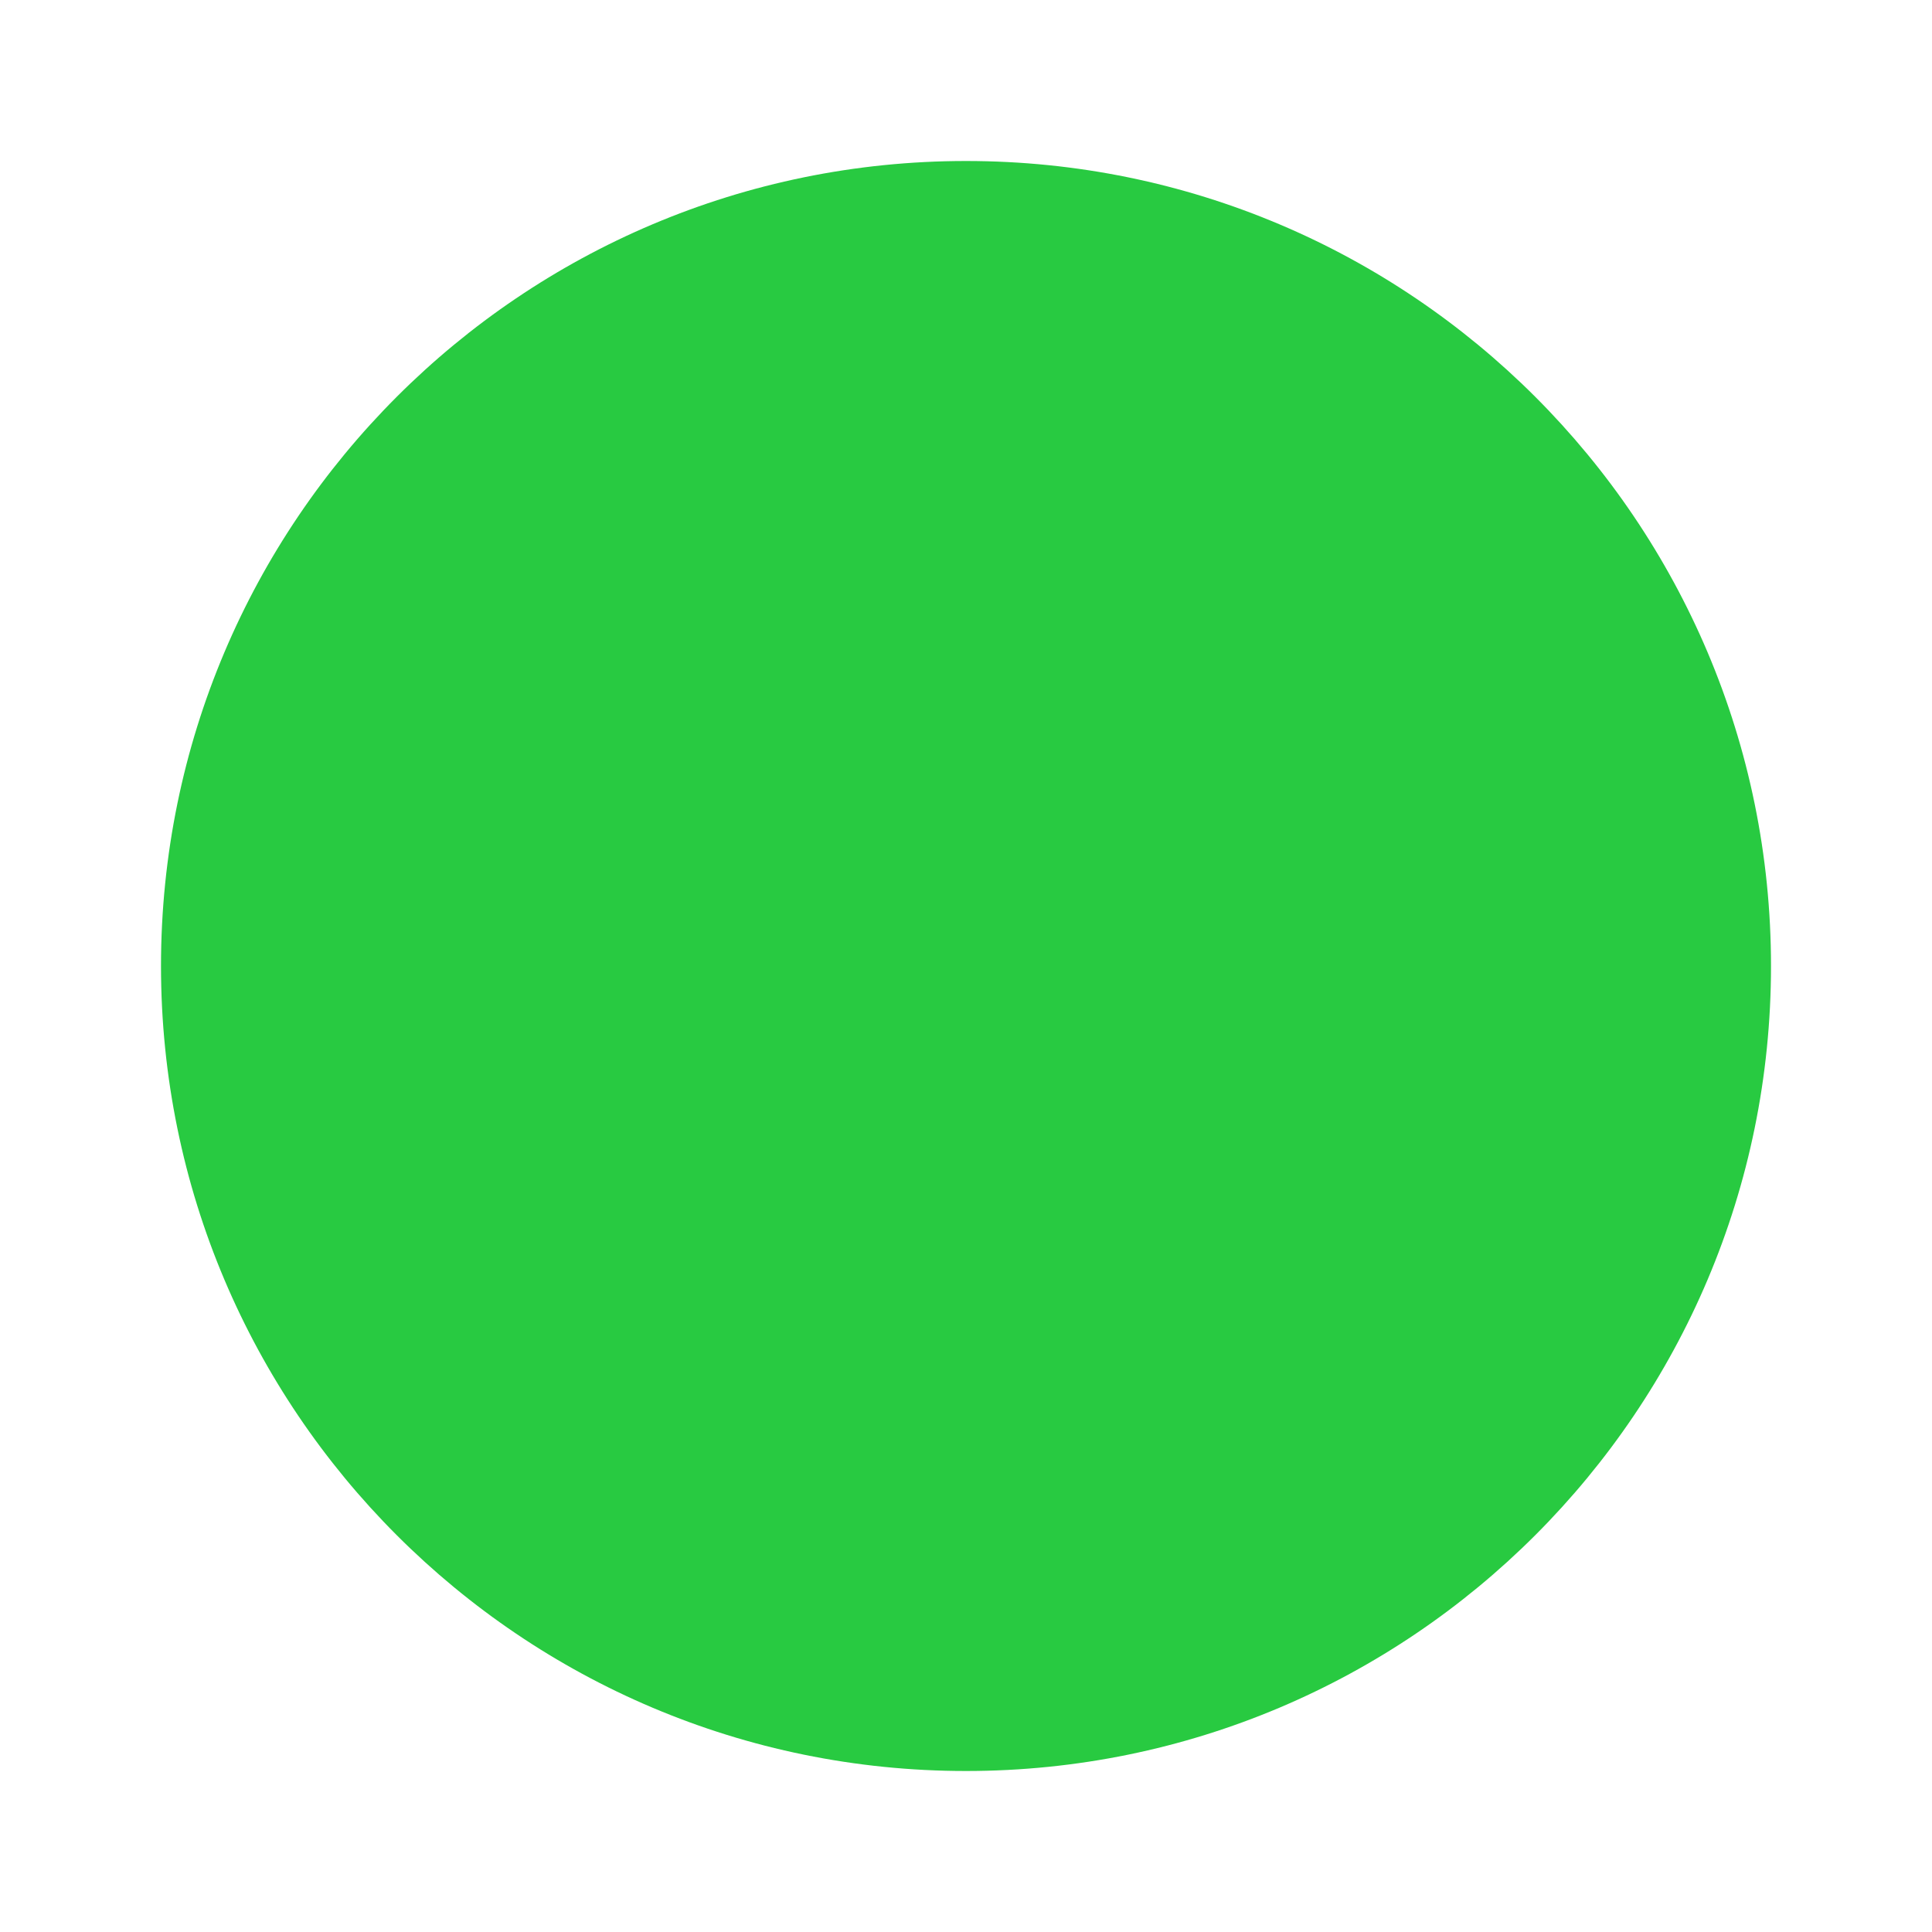
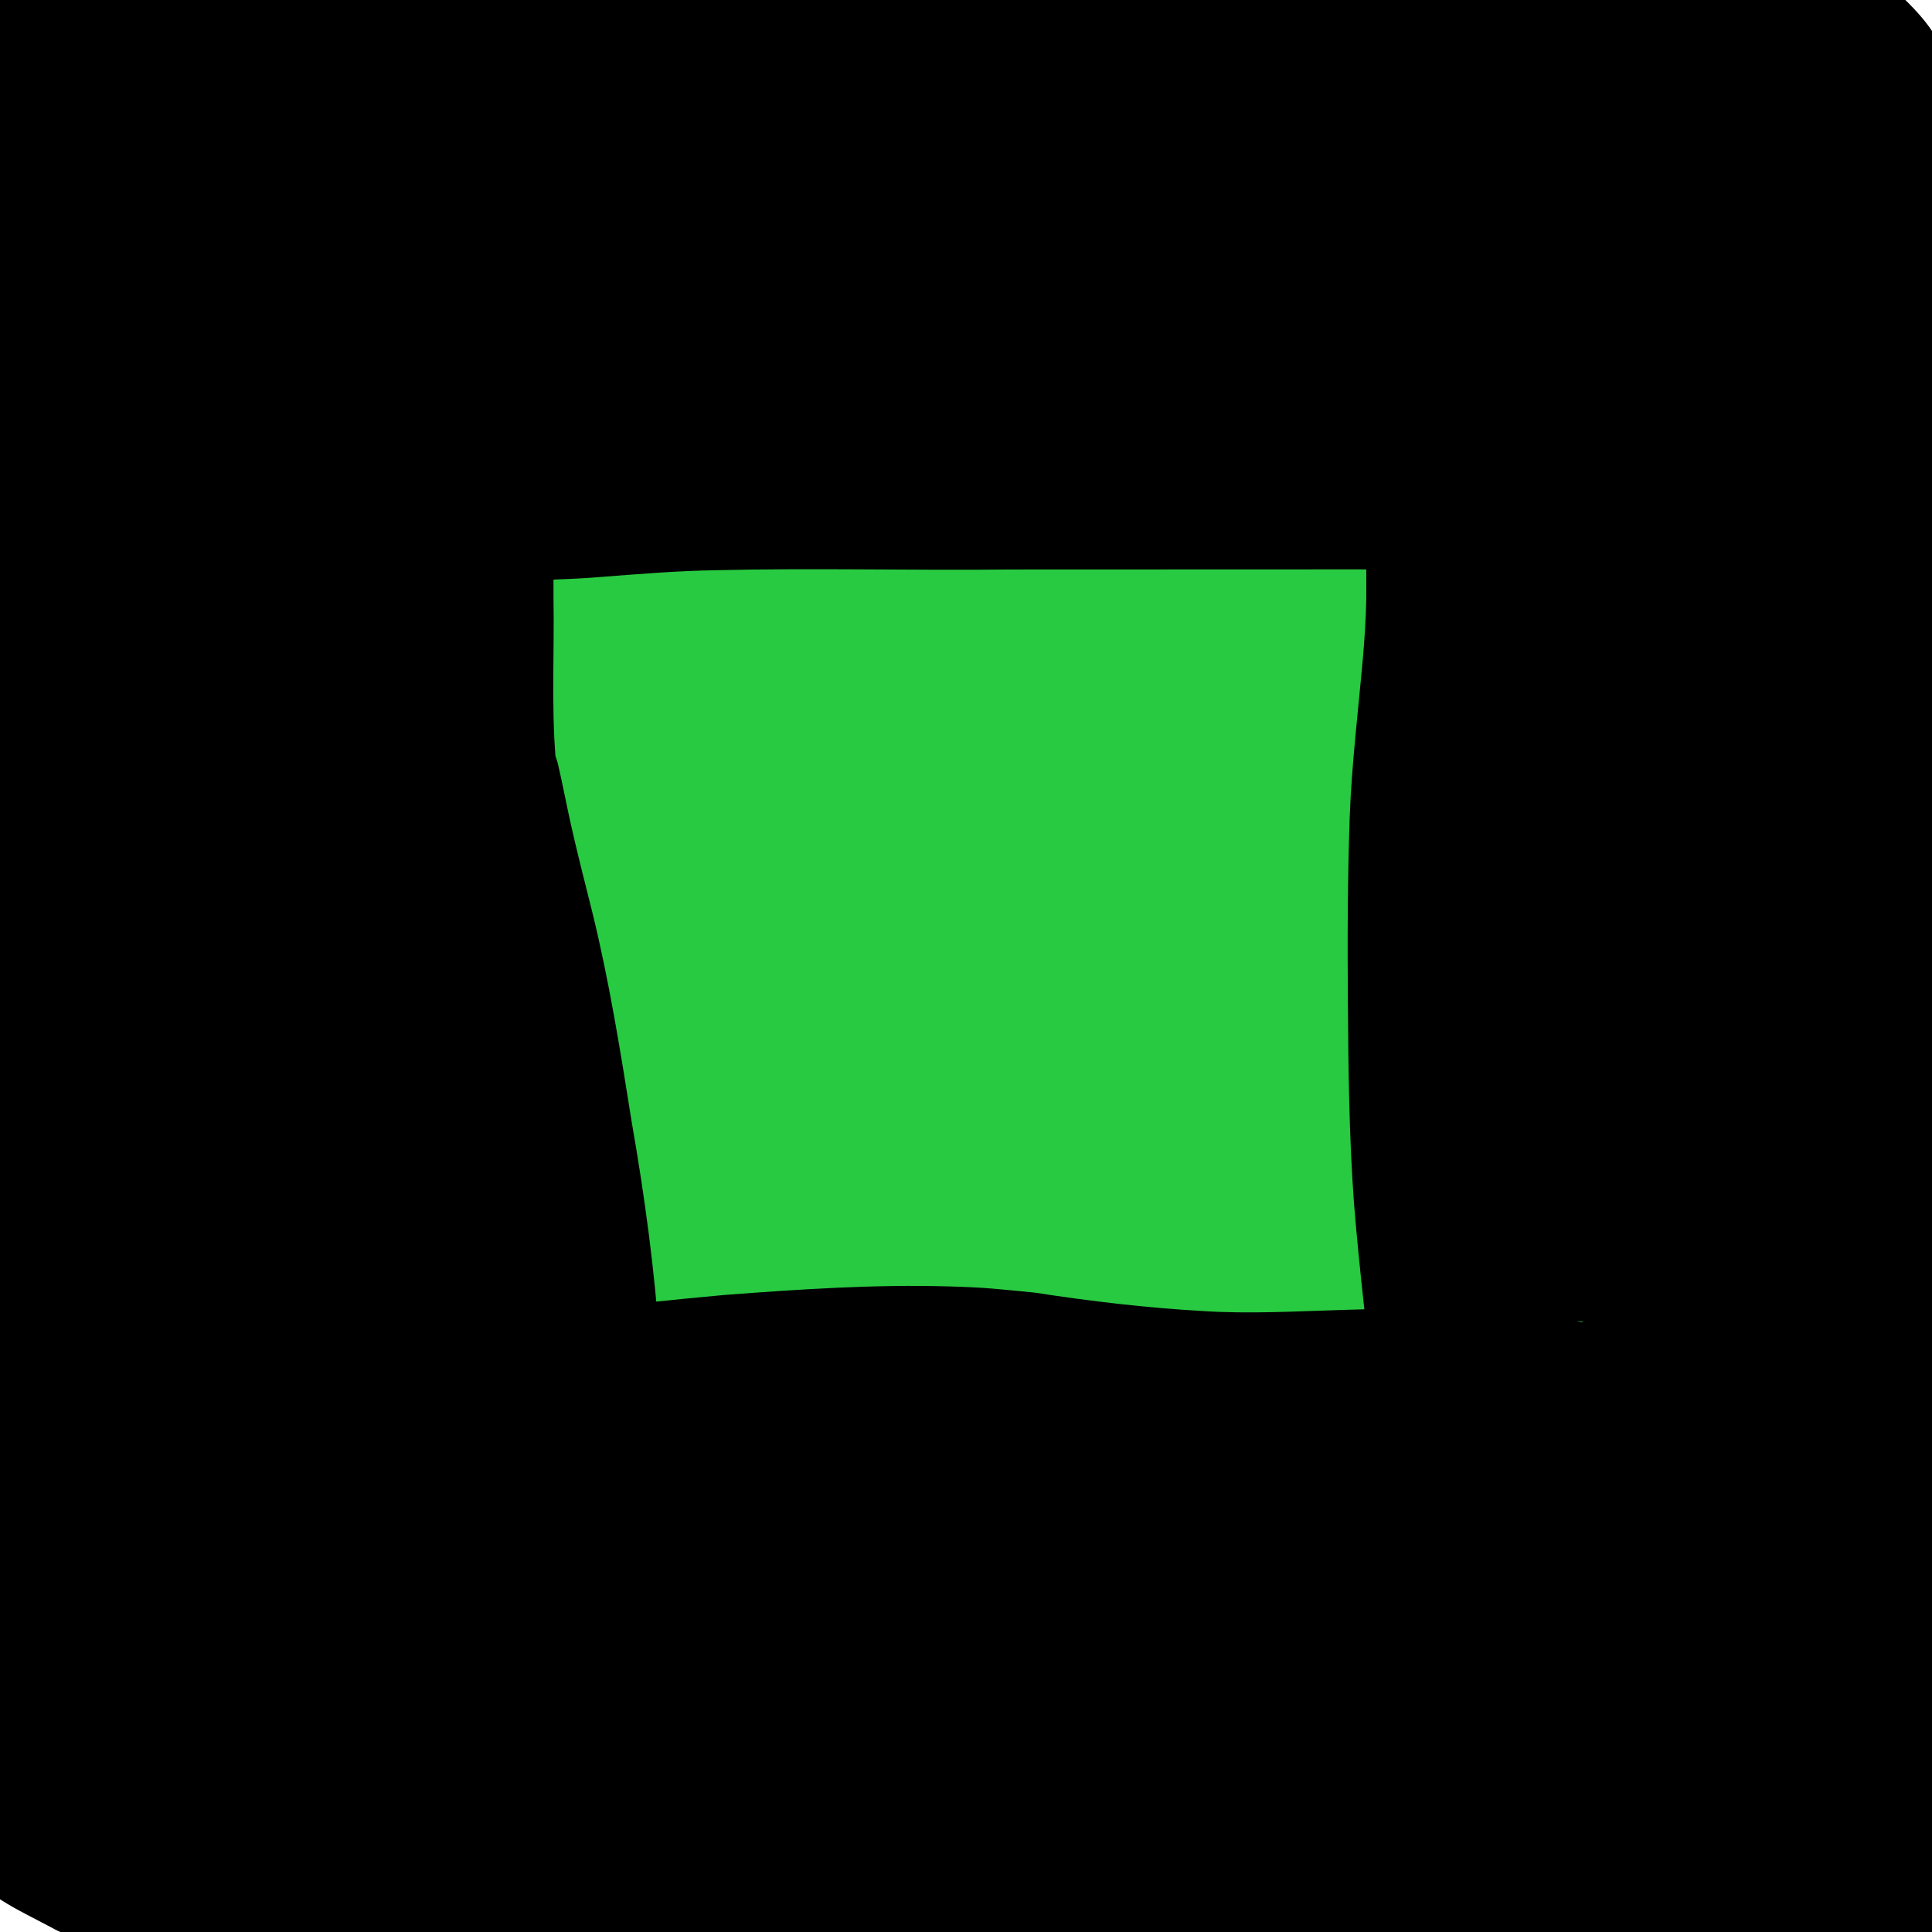
<svg xmlns="http://www.w3.org/2000/svg" width="240mm" height="240mm" viewBox="0 0 240 240" version="1.1" id="svg8">
  <defs id="defs2" />
  <g id="layer1" transform="translate(0,-57)">
    <circle style="opacity:1;fill:#28ca41;fill-opacity:1;stroke:#baffff;stroke-width:0;stroke-miterlimit:4;stroke-dasharray:none;stroke-opacity:1" id="path815" cx="120" cy="177" r="100" />
+     <path style="fill:#000000;stroke-width:0.265" id="path186" d="m -16.036,64.168 c -0.489,5.524 -0.562,11.074 -0.649,16.615 -0.06,4.285 -0.08,8.571 -0.084,12.856 -0.127,5.764 0.189,11.512 0.842,17.237 0.407,3.243 0.767,6.492 1.062,9.747 0.293,4.593 0.285,9.196 0.464,13.794 0.532,7.484 1.2,14.956 1.852,22.43 0.689,7.607 1.603,15.193 2.151,22.812 0.387,5.782 0.413,11.578 0.444,17.37 0.018,6.612 0.007,13.225 6.88e-4,19.837 -0.005,5.24 -0.007,10.481 -0.008,15.721 -0.121,4.813 0.189,9.644 -0.072,14.452 -0.235,3.285 -0.454,6.57 -0.582,9.861 -0.094,2.71 -0.103,5.421 -0.108,8.132 -0.001,1.861 0.002,3.722 0.003,5.583 -0.052,6.95 1.323,11.98 6.554,18.666 2.719,3.475 7.107,5.281 10.983,7.39 1.656,0.901 3.627,1.032 5.44,1.548 7.188,1.586 14.518,2.341 21.743,3.712 7.395,1.655 14.959,2.088 22.507,2.357 7.272,0.19 14.547,0.18 21.821,0.176 7.969,-0.01 15.937,-0.017 23.906,-0.02 7.719,-0.003 15.439,-0.004 23.158,-0.004 7.08,-8e-5 14.16,3e-5 21.24,8e-5 5.905,-0.213 11.779,0.207 17.65,0.775 8.653,1.145 17.341,1.942 26.048,2.544 5.918,0.41 11.849,0.521 17.779,0.558 5.225,-0.009 10.403,-0.568 15.512,-1.631 7.245,-1.681 12.961,-4.965 17.832,-10.874 1.566,-1.9 2.45,-4.272 3.676,-6.408 2.523,-6.078 2.66,-12.53 2.708,-18.987 0.01,-5.502 -0.01,-11.004 -0.019,-16.506 -0.011,-7.81 -0.011,-15.619 -0.011,-23.429 -7.9e-4,-8.823 -5.3e-4,-17.645 -5.3e-4,-26.468 9e-5,-6.855 1.3e-4,-13.71 1.5e-4,-20.566 2e-5,-6.171 2e-5,-12.342 2e-5,-18.513 -0.02,-6.674 0.07,-13.349 -0.1,-20.022 -0.213,-4.877 -0.47,-9.752 -0.577,-14.633 -0.084,-4.805 -0.081,-9.61 -0.084,-14.416 -0.033,-6.775 -0.642,-13.519 -1.479,-20.235 -0.482,-3.765 -1.098,-7.499 -1.333,-11.289 -0.195,-3.548 -0.164,-7.102 -0.305,-10.652 -2.573,-11.092 -1.372,-11.961 -12.398,-21.329 -2.501,-2.125 -5.893,-2.933 -8.999,-3.993 -2.138,-0.729 -4.414,-0.97 -6.641,-1.343 -1.868,-0.313 -8.391,-0.997 -10.373,-1.213 -11.133,-1.341 -22.331,-1.969 -33.532,-2.363 -11.312,-0.541 -22.556,-1.883 -33.834,-2.857 -11.97,-0.953 -23.971,-1.411 -35.974,-1.634 -9.392,-0.121 -18.785,-0.093 -28.177,-0.085 -8.538,0.009 -17.077,0.015 -25.615,0.019 -4.256,0.002 -8.513,0.002 -12.769,0.003 -4.073,-0.14 -8.111,0.345 -12.124,0.985 -2.123,0.267 -4.227,0.668 -6.339,1.014 -34.887,5.733 -26.779,55.071 8.108,49.338 v 0 c 2.046,-0.337 4.084,-0.727 6.143,-0.982 2.493,-0.402 1.391,-0.398 4.213,-0.355 4.264,-9e-5 8.528,-5.29e-4 12.792,-0.002 8.544,-0.004 17.088,-0.011 25.632,-0.019 9.073,-0.007 18.146,-0.035 27.219,0.077 10.879,0.198 21.755,0.606 32.604,1.458 12.125,1.04 24.215,2.493 36.381,3.011 9.979,0.343 19.957,0.895 29.873,2.101 1.493,0.162 2.986,0.321 4.479,0.485 1.009,0.111 3.907,0.631 3.044,0.095 -1.478,-0.918 -3.34,-1.325 -4.526,-2.598 -8.664,-9.303 -7.427,-8.049 -9.13,-17.442 0.338,3.857 -0.077,7.778 0.361,11.635 0.332,4.737 0.939,9.429 1.605,14.128 0.585,4.674 1.062,9.359 1.094,14.076 0.003,5.166 0.002,10.333 0.096,15.499 0.113,4.976 0.342,9.947 0.584,14.919 0.198,6.204 0.019,12.414 0.081,18.62 0,6.171 0,12.342 -2e-5,18.513 -2e-5,6.855 -6e-5,13.71 -1.5e-4,20.565 -9e-5,8.825 -2.4e-4,17.649 5.3e-4,26.474 7.9e-4,7.835 10e-4,15.669 0.012,23.504 0.009,5.362 0.028,10.723 0.02,16.085 -0.004,0.641 -0.19,3.014 -0.028,3.765 0.014,0.067 0.045,-0.129 0.062,-0.195 0.105,-0.411 0.17,-0.834 0.305,-1.237 0.317,-0.952 0.698,-1.882 1.047,-2.823 0.978,-1.564 1.702,-3.32 2.935,-4.693 3.144,-3.501 6.278,-5.898 10.655,-7.044 0.094,-0.025 -0.186,0.055 -0.279,0.082 0.144,-0.015 0.569,-0.091 0.431,-0.046 -1.445,0.469 -3.061,0.206 -4.548,0.434 -4.888,-0.029 -9.777,-0.105 -14.656,-0.441 -8.27,-0.566 -16.513,-1.367 -24.734,-2.436 -7.448,-0.702 -14.909,-1.212 -22.396,-1.001 -7.081,-5e-5 -14.161,-1.6e-4 -21.242,-8e-5 -7.726,2.3e-4 -15.453,7.9e-4 -23.18,0.004 -7.97,0.004 -15.939,0.01 -23.909,0.02 -6.693,0.003 -13.386,0.015 -20.077,-0.146 -5.05,-0.166 -10.112,-0.341 -15.048,-1.537 -6.416,-1.185 -12.883,-2.025 -19.301,-3.192 9.39,4.194 14.943,11.393 15.405,22.267 0.018,0.429 -0.02,-1.769 -0.001,-1.289 -0.002,-1.818 -0.004,-3.636 -0.003,-5.453 0.003,-2.11 0.006,-4.22 0.072,-6.329 0.117,-3.263 0.401,-6.516 0.579,-9.776 0.183,-5.469 0.09,-10.941 0.11,-16.412 7.94e-4,-5.228 0.002,-10.455 0.008,-15.683 0.006,-6.718 0.018,-13.436 -0.001,-20.154 -0.038,-6.917 -0.093,-13.839 -0.576,-20.742 -0.58,-7.854 -1.466,-15.677 -2.207,-23.517 -0.587,-6.72 -1.173,-13.439 -1.706,-20.164 -0.25,-5.425 -0.139,-10.868 -0.63,-16.283 -0.339,-3.664 -0.737,-7.323 -1.19,-10.974 -0.459,-3.783 -0.601,-7.582 -0.505,-11.393 0.004,-4.039 0.023,-8.078 0.078,-12.117 0.064,-4.106 0.109,-8.216 0.396,-12.314 3.597,-35.172 -46.143,-40.259 -49.74,-5.087 z" />
+     <path style="fill:#000000;stroke-width:0.265" id="path195" d="m 18.751,87.929 c 0,5.936 0,11.873 0,17.809 0,8.526 0,17.053 0,25.579 -0.01,7.691 -0.127,15.376 0.365,23.054 1.264,9.521 3.64,18.846 5.969,28.151 1.74,7.186 2.855,14.493 4.017,21.788 1.296,7.657 2.49,15.33 2.965,23.086 0.243,5.29 0.288,10.586 0.292,15.881 -0.017,0.085 -0.051,0.34 -0.051,0.253 0.007,-1.712 0.112,-0.975 0.401,-3.085 0.025,-0.181 -0.226,0.356 -0.157,0.525 3.955,9.768 4.865,21.59 12.182,29.174 4.278,4.434 12.215,1.628 18.322,2.442 10.302,-2.844 20.928,-3.981 31.538,-4.933 9.649,-0.776 19.341,-1.377 28.986,-0.325 7.536,1.244 15.13,1.978 22.75,2.441 7.352,0.508 14.717,0.144 22.072,-0.072 4.688,-0.135 9.377,-0.243 14.067,-0.296 -1.31,0.176 1.482,-0.222 0.468,0.114 -0.281,0.093 -1.17,-0.129 -0.889,-0.035 0.586,0.196 1.213,0.236 1.821,0.347 2.238,0.407 2.425,0.425 4.642,0.778 12.836,1.785 23.985,-1.677 30.95,-13.816 1.732,-3.019 2.027,-6.66 3.04,-9.99 0.004,-2.158 0.124,-4.319 0.013,-6.474 -0.036,-0.701 -0.701,-4.954 -0.906,-6.243 -0.432,-2.721 -0.817,-5.419 -1.104,-8.16 -0.837,-7.822 -1.857,-15.617 -2.47,-23.461 -0.492,-7.052 -0.55,-14.124 -0.597,-21.191 -0.052,-7.007 -0.056,-14.01 0.194,-21.013 0.272,-5.791 0.979,-11.546 1.494,-17.318 0.298,-3.394 0.494,-6.796 0.577,-10.202 0.034,-1.977 0.019,-3.955 0.015,-5.932 0.087,-3.848 -0.108,-7.685 -0.45,-11.516 -0.208,-2.796 -0.475,-5.578 -1.01,-8.333 -0.448,-2.672 -1.226,-5.26 -2.166,-7.798 -2.057,-5.493 -4.485,-8.382 -8.979,-12.848 -1.672,-1.661 -5.05,-3.268 -6.982,-4.314 -4.266,-2.137 -8.86,-3.258 -13.558,-3.91 -6.387,-0.499 -12.808,-0.358 -19.209,-0.359 -13.982,0.006 -27.965,0.012 -41.947,0.015 -12.499,0.098 -25.003,-0.16 -37.5,0.1 -5.783,0.1 -11.545,0.544 -17.308,0.993 -4.151,0.25 -8.304,0.349 -12.447,0.718 -3.237,0.278 -6.442,0.854 -9.634,1.447 -34.722,6.66 -25.303,55.765 9.419,49.105 v 0 c 1.553,-0.369 3.16,-0.564 4.733,-0.756 3.931,-0.368 7.886,-0.325 11.822,-0.665 4.836,-0.378 9.667,-0.776 14.521,-0.853 12.131,-0.289 24.273,0.049 36.407,-0.088 13.975,-0.003 27.949,-0.009 41.924,-0.015 2.49,5.3e-4 5.472,-7.9e-4 7.998,0.007 1.796,0.006 3.626,0.109 5.423,0.055 0.029,-8e-4 -0.048,-0.033 -0.071,-0.049 -0.154,-0.033 -3.737,-1.1 -1.906,-0.524 -0.727,-0.436 -1.479,-0.834 -2.182,-1.308 -3.306,-2.228 -5.983,-5.607 -7.391,-9.334 0.059,0.158 0.218,0.639 0.178,0.475 -0.126,-0.51 -0.29,-1.011 -0.435,-1.516 0.044,0.169 0.156,0.68 0.133,0.507 -0.387,-2.888 -0.066,0.341 0.179,0.958 -0.074,-0.655 -0.095,-1.316 -0.187,-1.968 -0.053,-0.374 0.047,0.755 0.074,1.132 0.057,0.803 0.124,1.591 0.195,2.393 0.036,0.409 0.074,0.817 0.112,1.225 0.217,2.371 0.338,4.728 0.248,7.113 0.003,1.563 0.013,3.127 -0.002,4.69 -0.047,2.315 -0.2,4.626 -0.394,6.933 -0.587,6.655 -1.405,13.291 -1.659,19.972 -0.27,7.703 -0.289,15.407 -0.225,23.115 0.056,8.273 0.148,16.552 0.752,24.806 0.667,8.335 1.693,16.625 2.609,24.935 0.483,4.317 0.972,8.672 1.797,12.942 0.01,0.052 0.043,-0.098 0.064,-0.147 0.078,-1.197 0.156,-2.393 0.234,-3.59 0.925,-2.631 1.279,-5.54 2.776,-7.892 4.577,-7.192 8.34,-9.027 16.198,-11.297 1.378,-0.398 2.864,-0.183 4.299,-0.224 0.176,-0.005 0.367,0.002 0.522,0.086 0.109,0.059 -0.248,-0.003 -0.372,-0.005 -4.788,-0.747 -9.539,-1.905 -14.418,-1.814 -4.99,0.057 -9.98,0.17 -14.968,0.315 -5.873,0.173 -11.754,0.525 -17.625,0.139 -6.951,-0.404 -13.85,-1.21 -20.731,-2.28 -4.747,-0.453 -5.855,-0.635 -10.725,-0.776 -9.274,-0.267 -18.544,0.361 -27.786,1.056 -12.219,1.125 -24.513,2.382 -36.388,5.615 5.135,1 12.03,-0.998 15.406,2.999 6.65,7.873 7.397,19.241 11.399,28.738 0.134,0.318 0.21,-0.658 0.294,-0.992 0.901,-3.613 1.668,-7.231 1.584,-10.981 -0.006,-6.359 -0.068,-12.72 -0.396,-19.072 -0.624,-9.303 -1.878,-18.533 -3.482,-27.718 -1.391,-8.732 -2.779,-17.47 -4.89,-26.064 -0.912,-3.643 -1.846,-7.277 -2.669,-10.941 -0.564,-2.508 -1.032,-5.036 -1.615,-7.54 -0.077,-0.333 -0.205,-0.651 -0.308,-0.977 -0.513,-6.522 -0.125,-13.075 -0.246,-19.61 0,-8.526 0,-17.053 0,-25.579 0,-5.936 0,-11.873 0,-17.809 0,-35.355 -50,-35.355 -50,0 z" />
  </g>
</svg>
